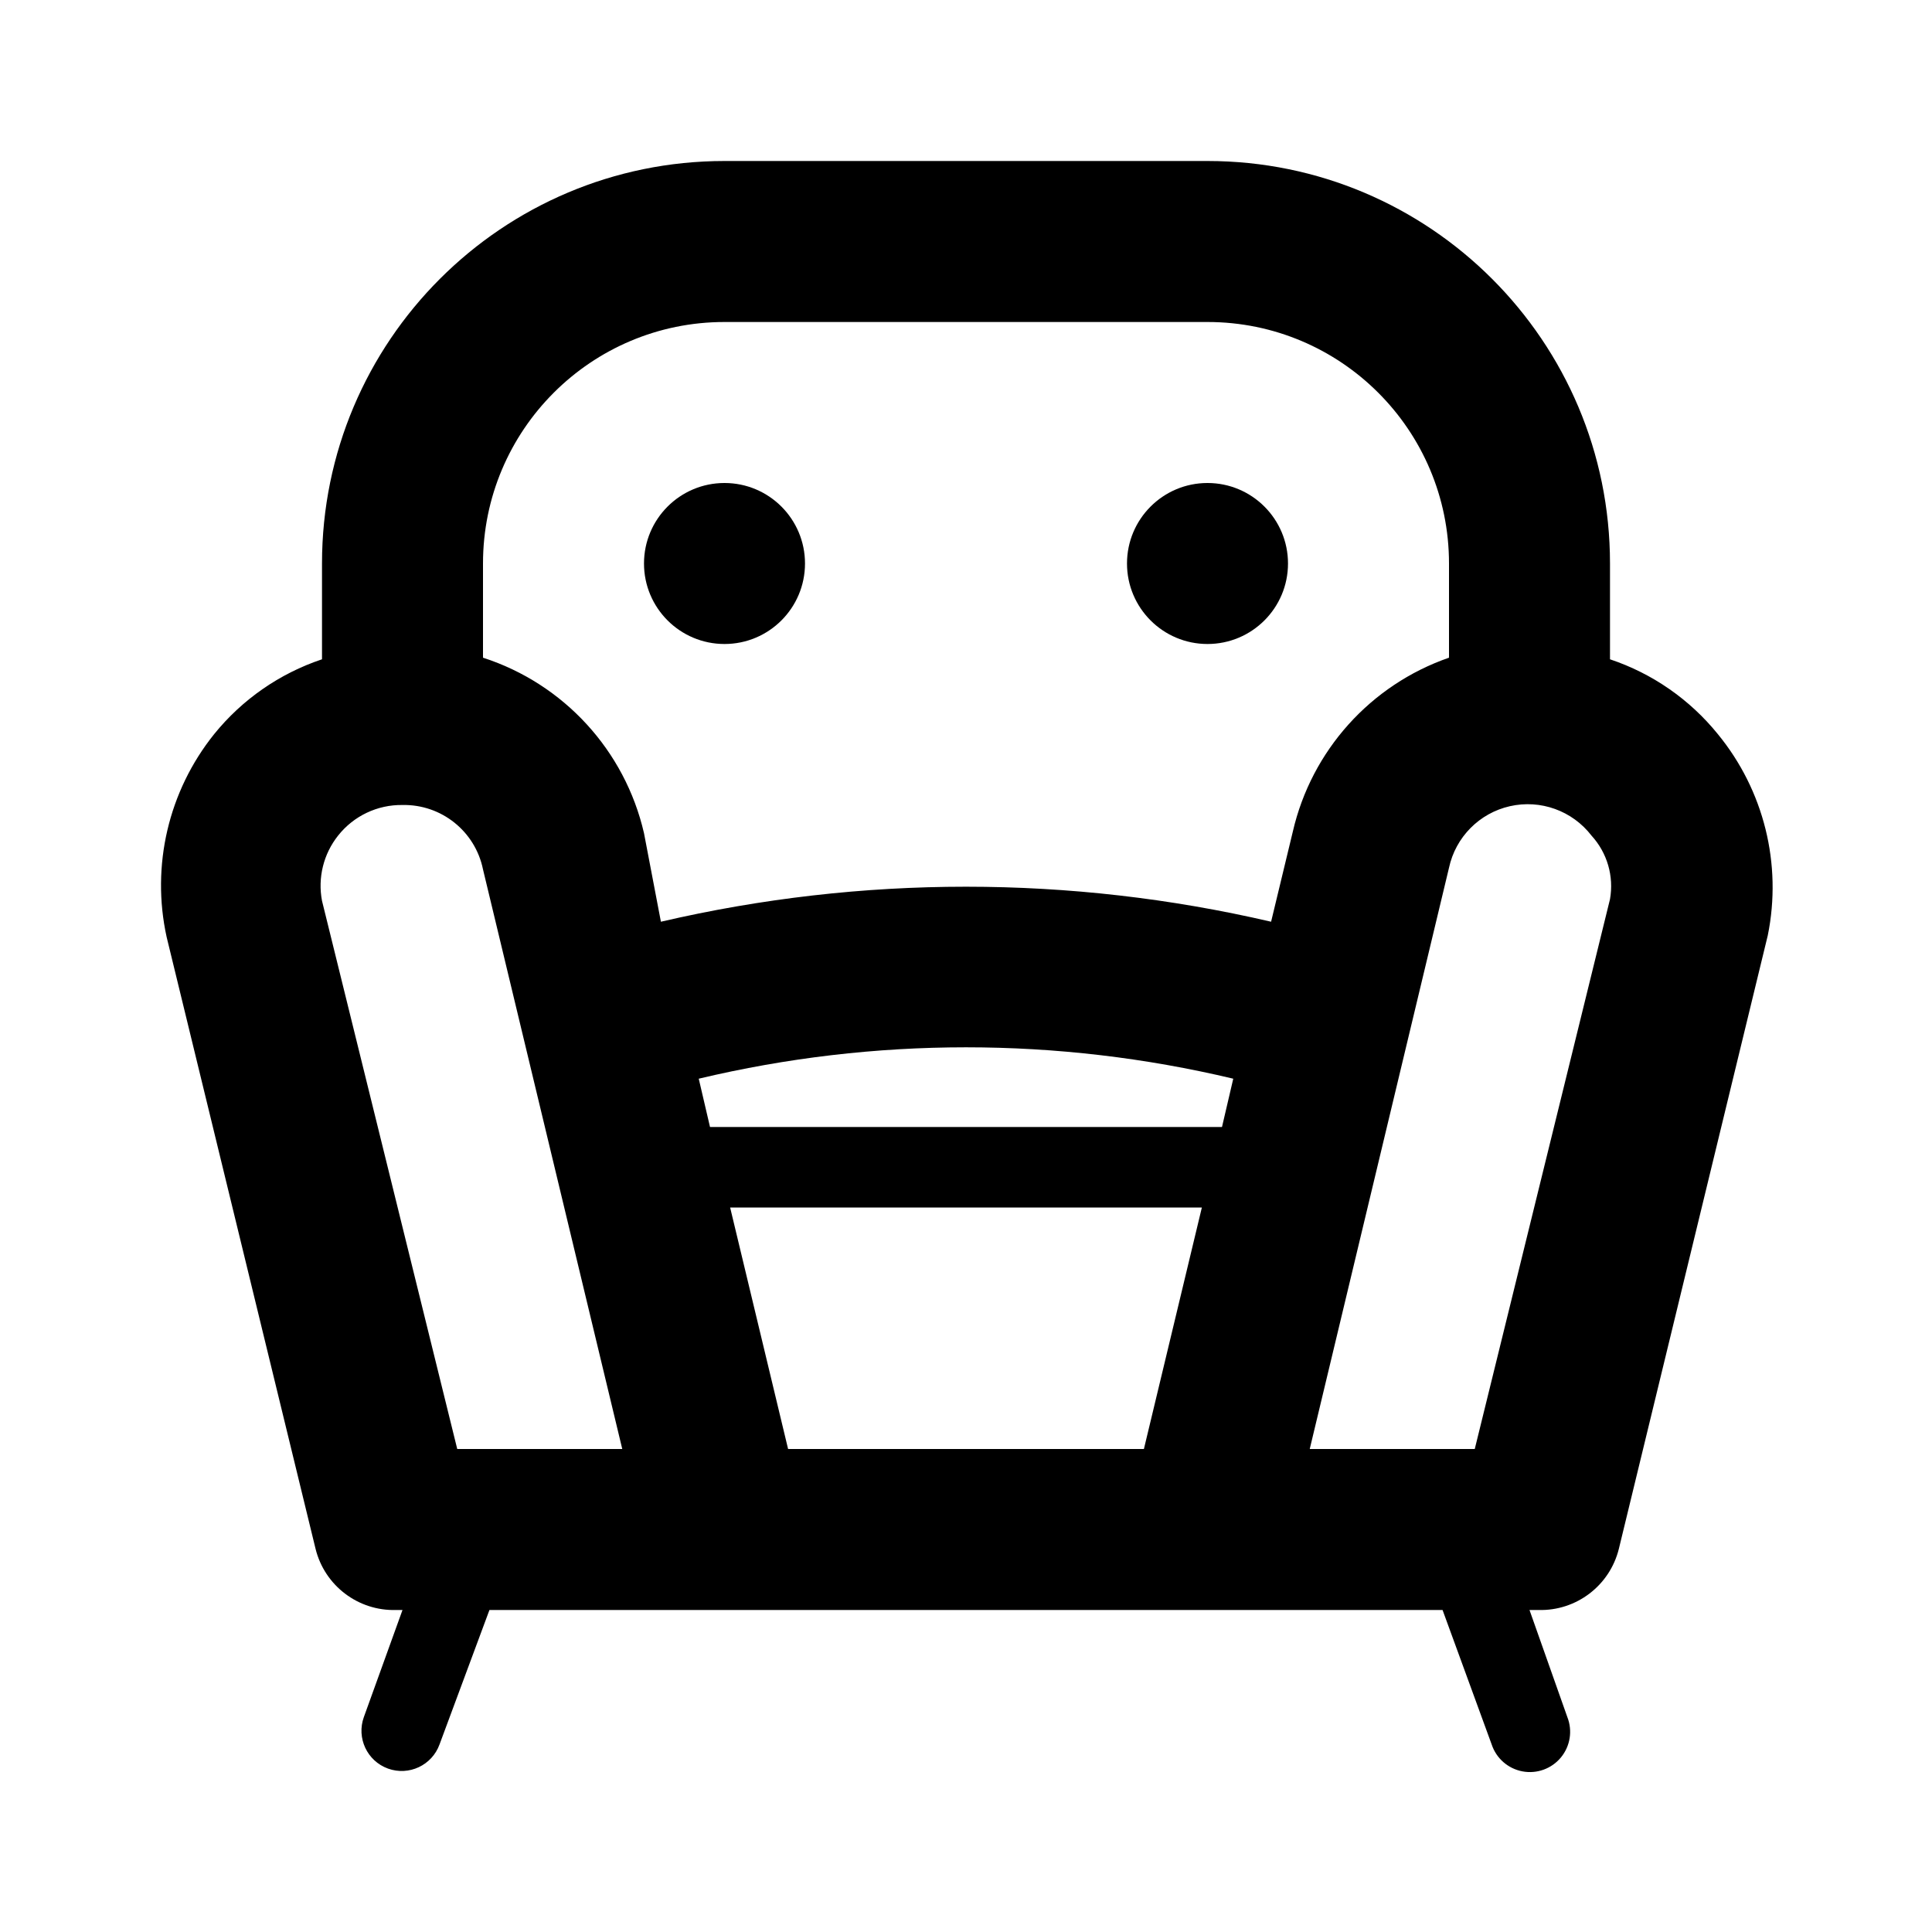
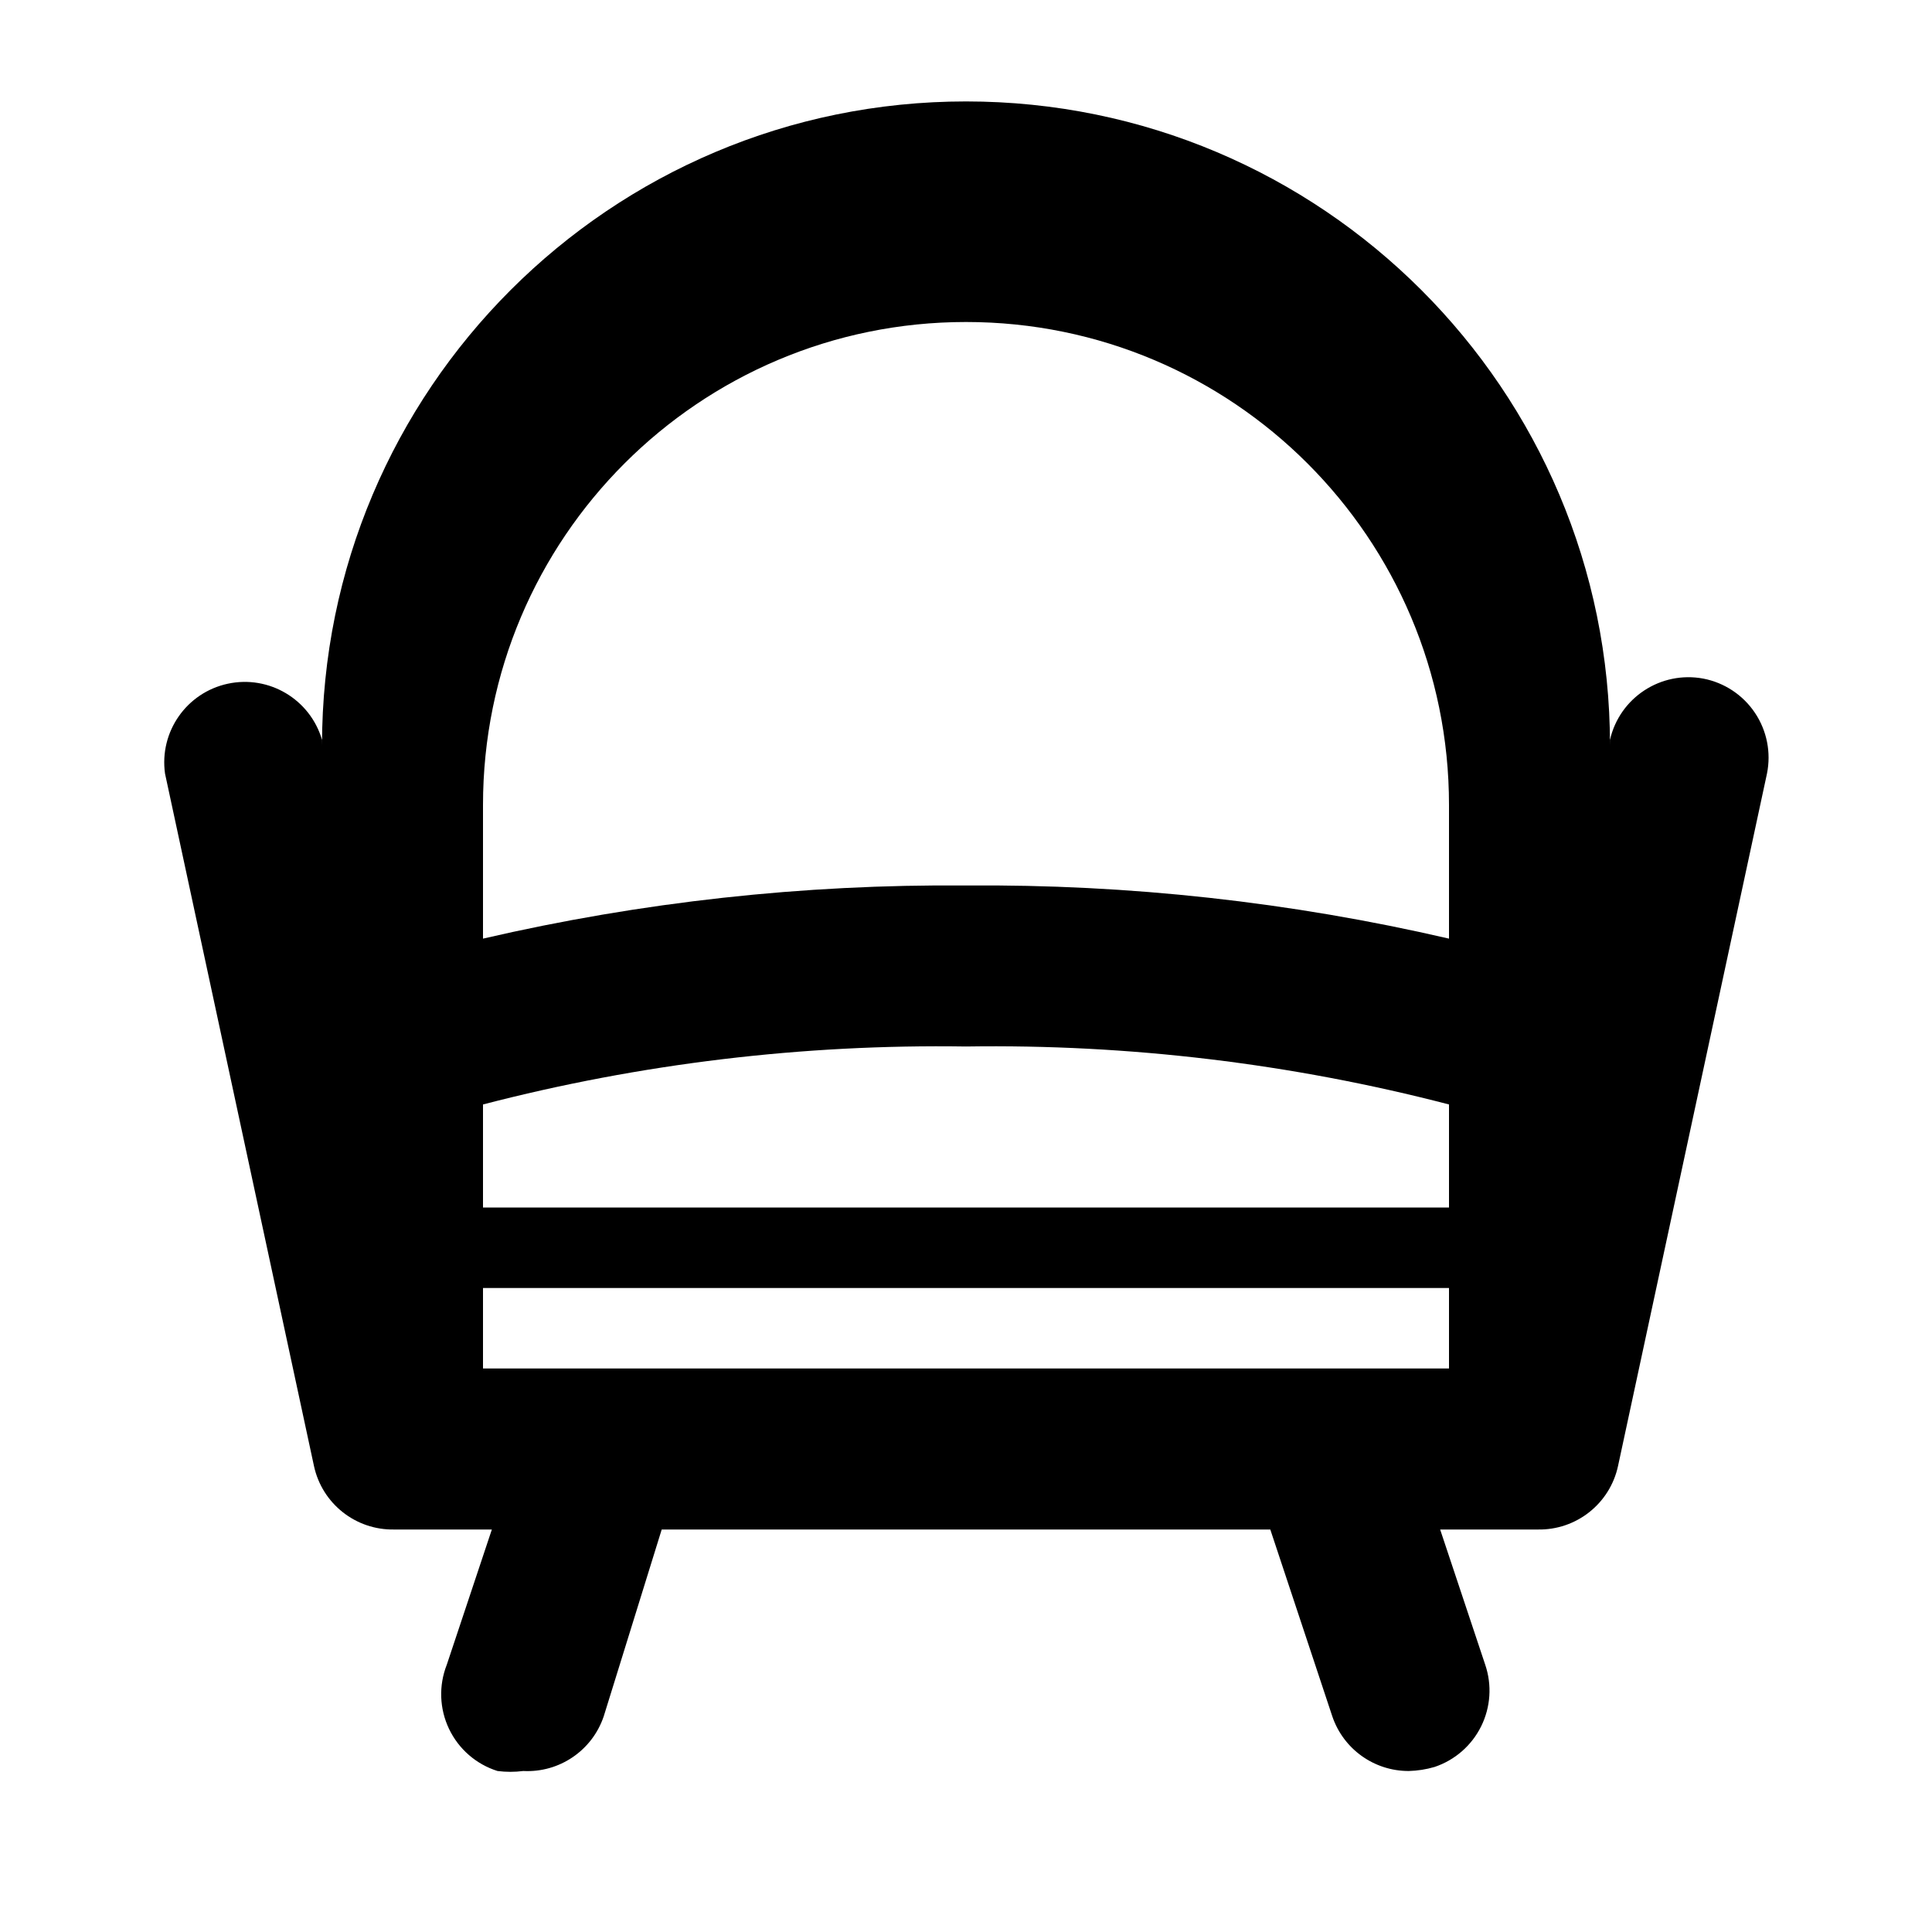
<svg xmlns="http://www.w3.org/2000/svg" viewBox="0 0 24 24">
-   <circle cx="9" cy="7" r="1" />
-   <circle cx="15" cy="7" r="1" />
-   <path d="M21.34 9.12A2.91 2.91 0 0020 8.19V7a5 5 0 00-5-5H9a5 5 0 00-5 5v1.19a2.91 2.91 0 00-1.34.93 3 3 0 00-.59 2.52l1.85 7.6a1 1 0 001 .76H5l-.48 1.33a.5.5 0 00.3.64.5.5 0 00.64-.3L6.08 20h11.84l.61 1.67a.5.5 0 10.94-.34L19 20h.11a1 1 0 001-.76l1.85-7.62a3 3 0 00-.62-2.5zM9 4h6a3 3 0 013 3v1.17a3 3 0 00-1.94 2.16l-.27 1.12a16.73 16.73 0 00-7.58 0L8 10.35a3 3 0 00-2-2.18V7a3 3 0 013-3zm.79 14l-.72-3h5.86l-.72 3zm5.39-4H8.82l-.14-.6a14.33 14.33 0 016.64 0zM7 18H5.68L4 11.19a1 1 0 01.2-.81A1 1 0 015 10a1 1 0 011 .8L7.73 18zm13-6.83L18.32 18h-2.05L18 10.78a1 1 0 011.77-.4.93.93 0 01.23.79z" />
+   <path d="M21.16 8.43a1 1 0 00-1.16.76v.07a8 8 0 00-16 0v-.07a1 1 0 00-1.95.42l1.85 8.6a1 1 0 001 .79h1.21l-.56 1.68A1 1 0 006.18 22a1.25 1.25 0 00.32 0 1 1 0 001-.68L8.22 19h7.56l.77 2.32a1 1 0 00.95.68 1.25 1.25 0 00.32-.05 1 1 0 00.63-1.27L17.89 19h1.21a1 1 0 001-.79l1.85-8.6a1 1 0 00-.79-1.18zM6 13.72a22.5 22.5 0 016-.72 22.5 22.5 0 016 .72V15H6zM12 4a6 6 0 016 6v1.66a25.61 25.61 0 00-6-.66 25.61 25.61 0 00-6 .66V10a6 6 0 016-6zM6 17v-1h12v1z" />
</svg>
